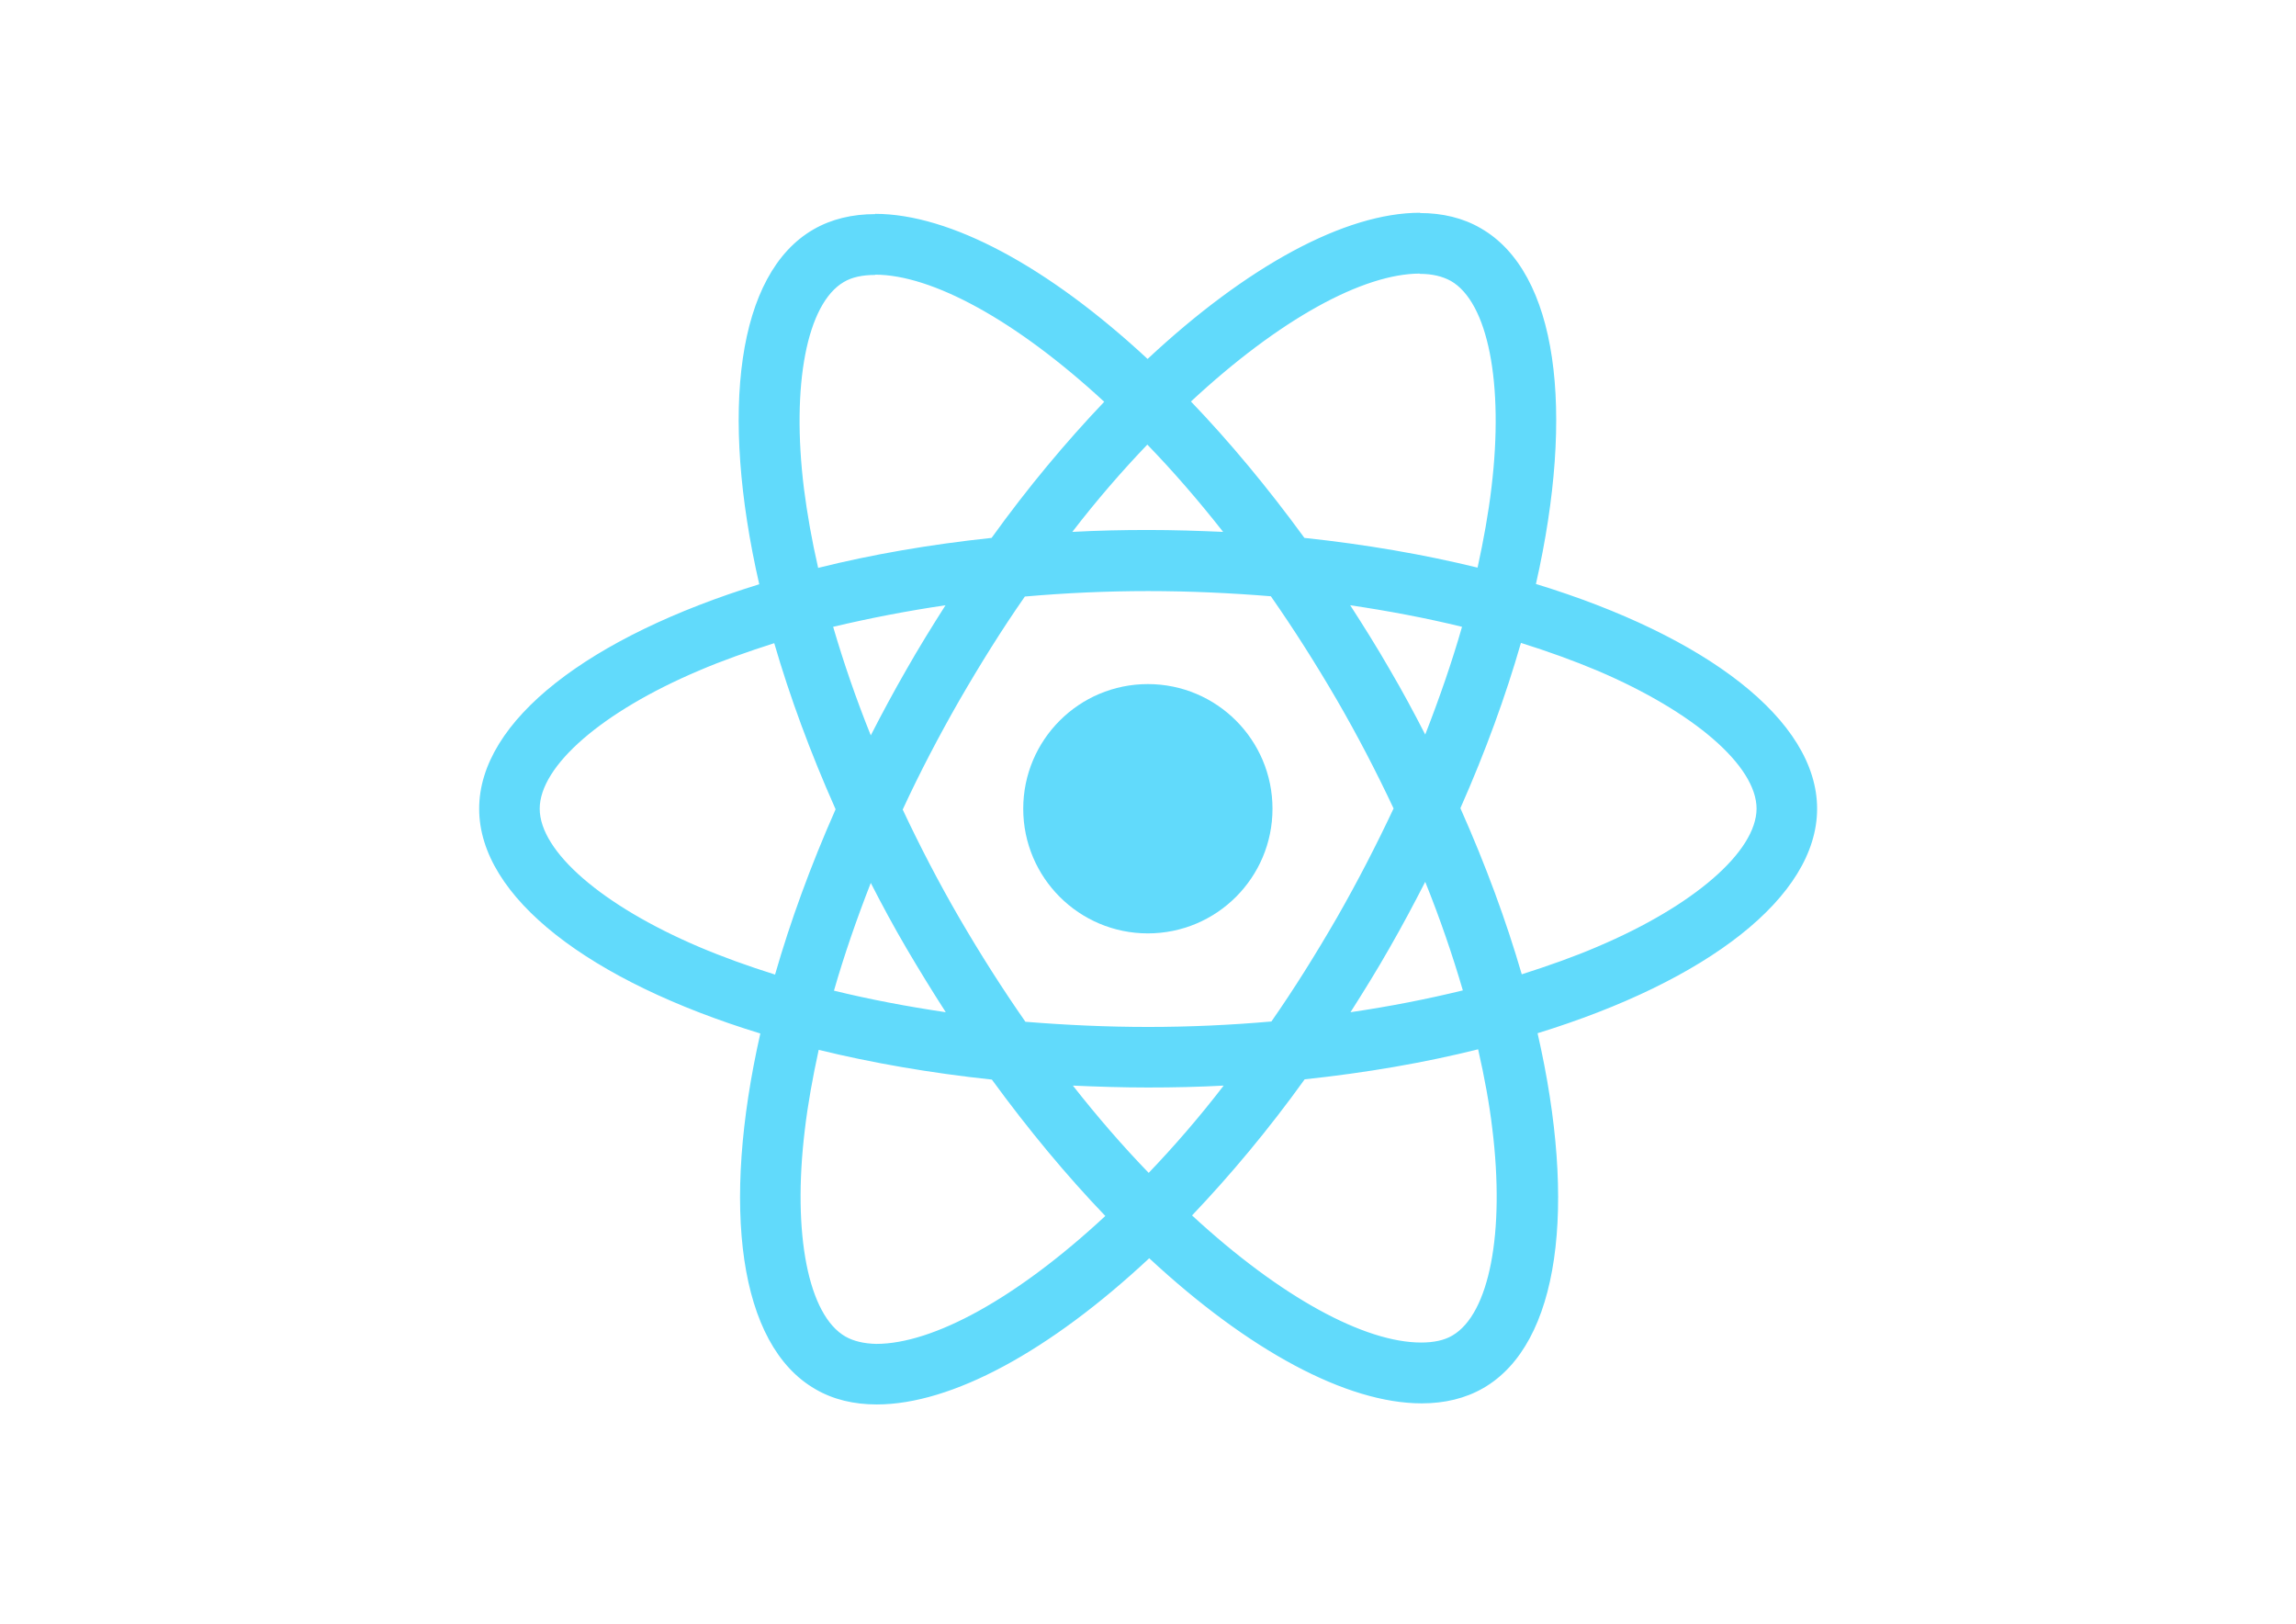
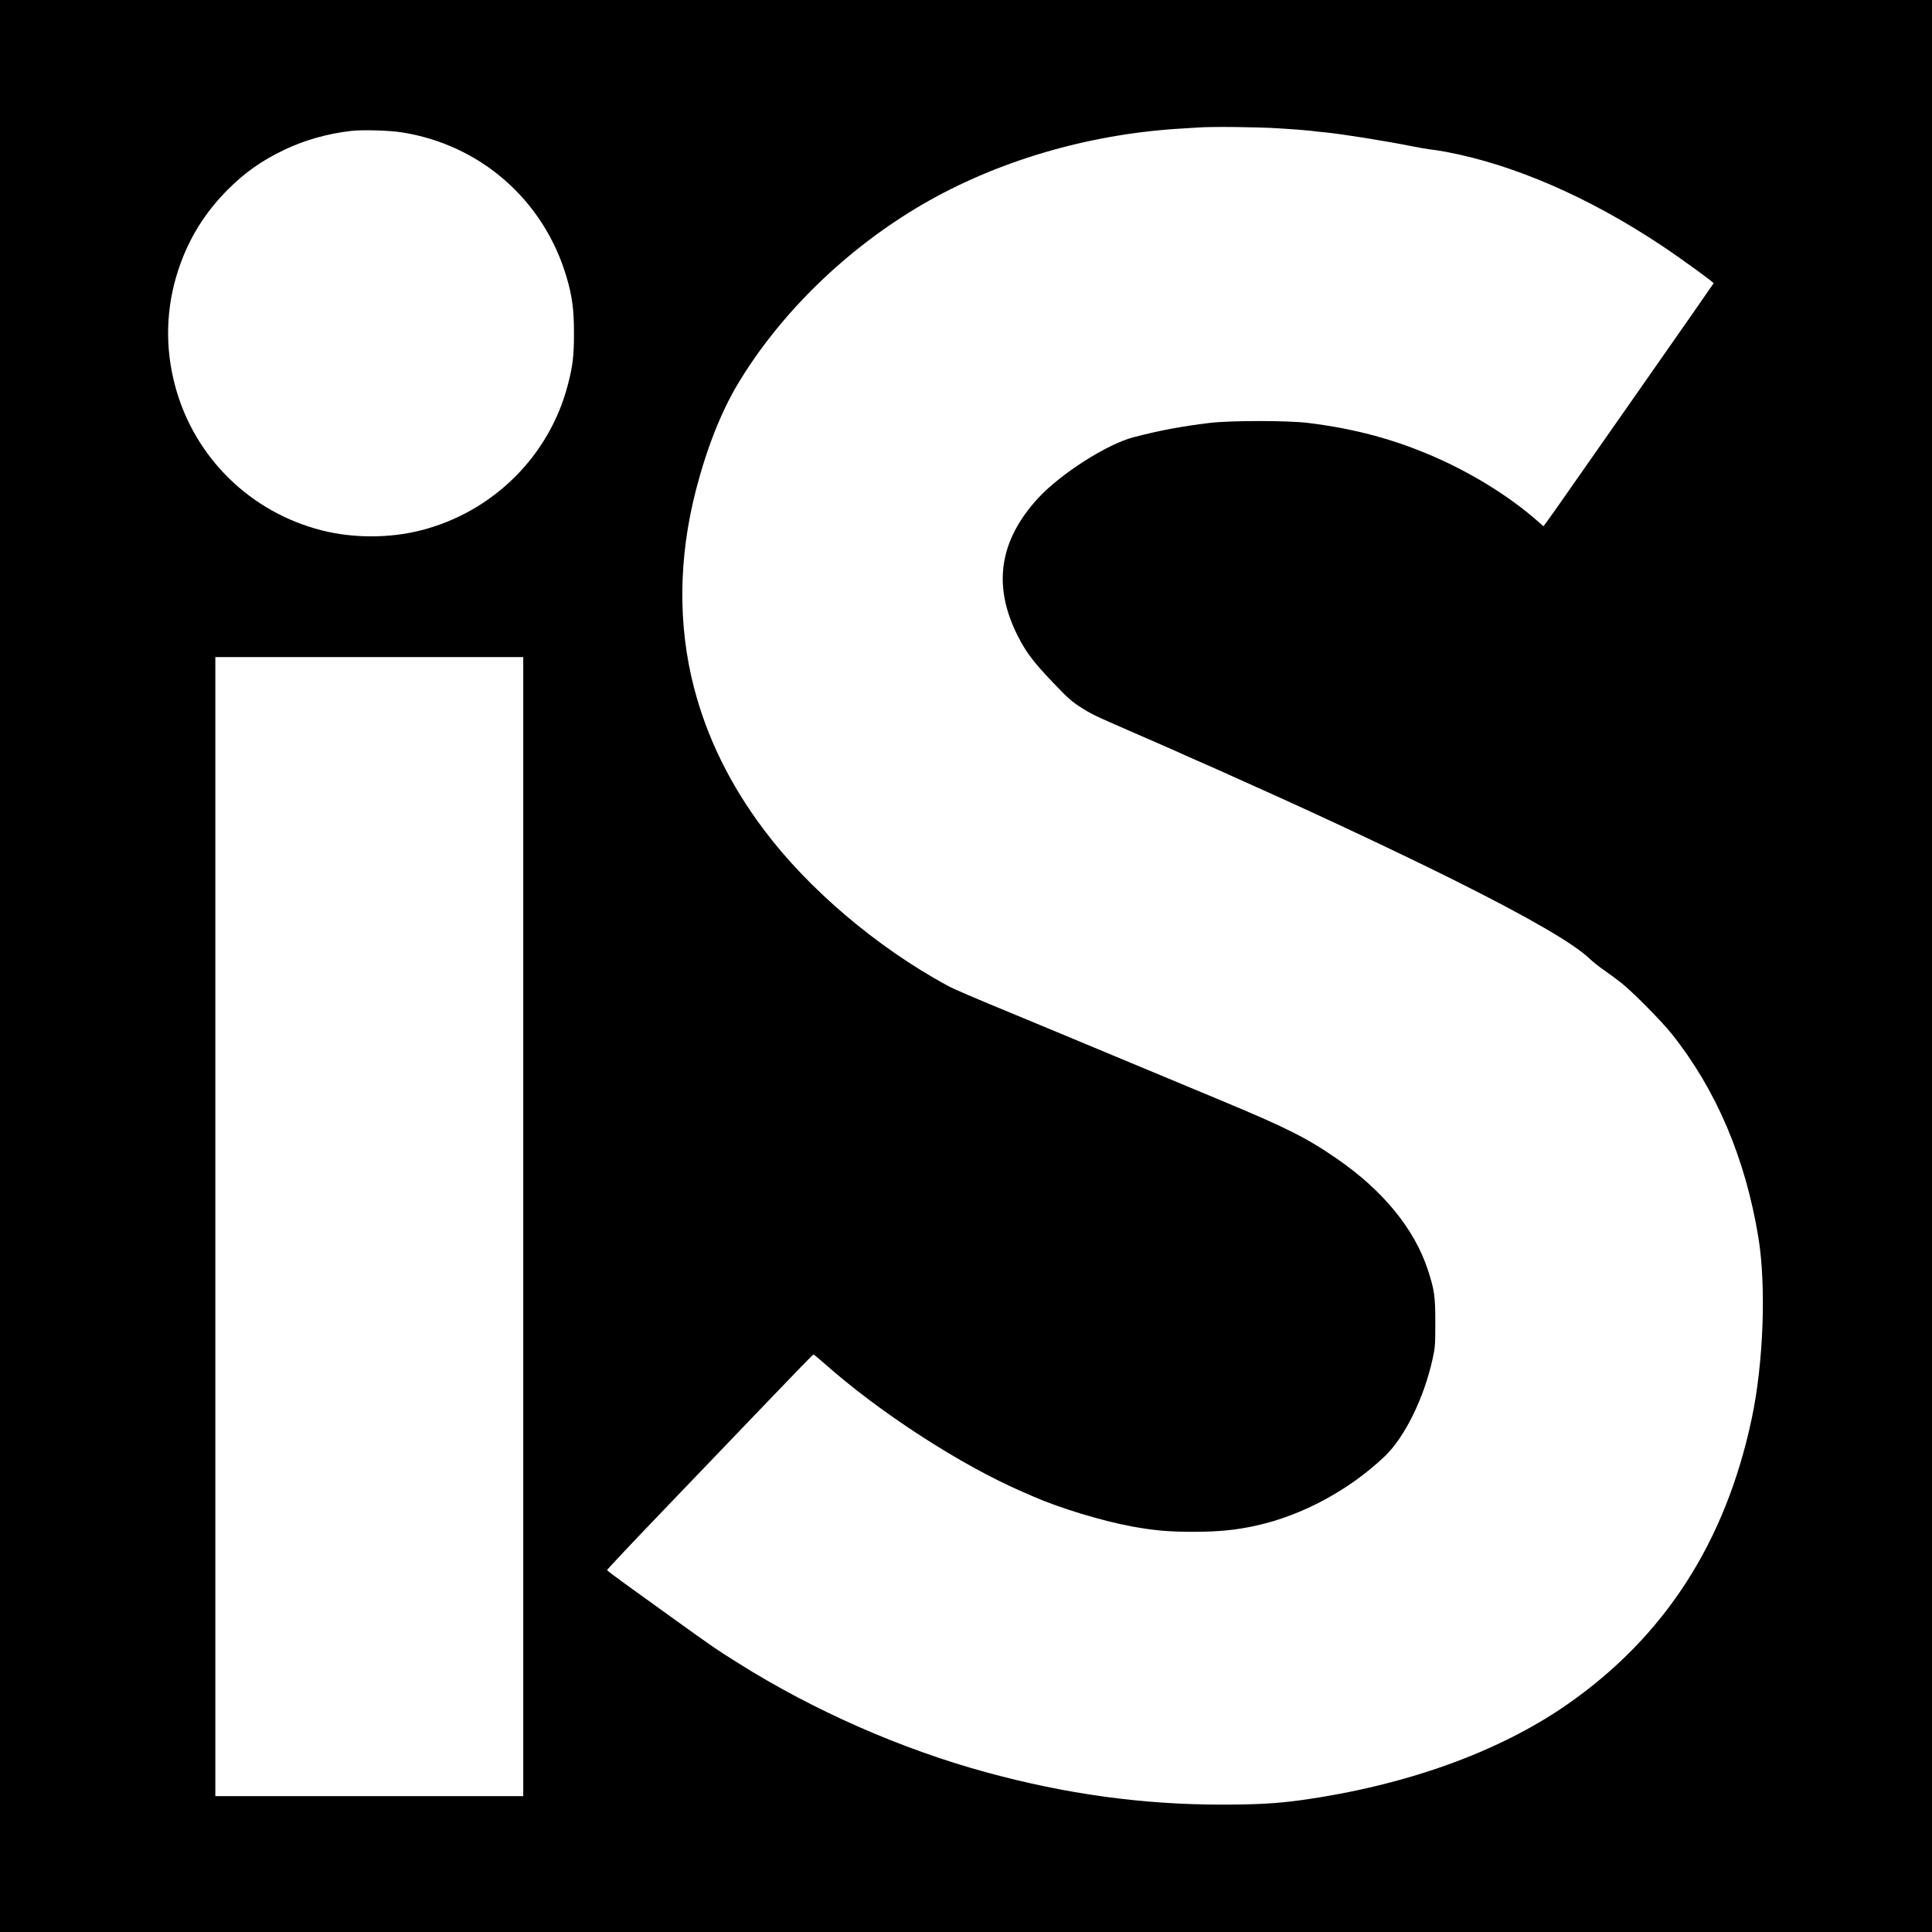
- <svg xmlns="http://www.w3.org/2000/svg" viewBox="0 0 841.9 595.3">
-   <g fill="#61DAFB">
-     <path d="M666.3 296.5c0-32.5-40.7-63.3-103.1-82.4 14.4-63.6 8-114.2-20.2-130.4-6.5-3.8-14.1-5.6-22.4-5.6v22.3c4.6 0 8.3.9 11.4 2.6 13.6 7.8 19.5 37.5 14.9 75.7-1.1 9.4-2.9 19.3-5.1 29.4-19.6-4.8-41-8.5-63.5-10.9-13.5-18.5-27.5-35.3-41.6-50 32.6-30.3 63.2-46.9 84-46.9V78c-27.5 0-63.5 19.6-99.9 53.6-36.4-33.8-72.4-53.2-99.9-53.2v22.3c20.7 0 51.4 16.5 84 46.6-14 14.7-28 31.4-41.3 49.9-22.6 2.4-44 6.1-63.6 11-2.3-10-4-19.7-5.2-29-4.7-38.2 1.1-67.9 14.6-75.8 3-1.8 6.9-2.6 11.5-2.6V78.5c-8.4 0-16 1.8-22.6 5.6-28.1 16.2-34.4 66.7-19.9 130.1-62.2 19.2-102.7 49.9-102.7 82.3 0 32.5 40.7 63.3 103.1 82.4-14.4 63.6-8 114.2 20.2 130.4 6.5 3.8 14.1 5.6 22.5 5.6 27.5 0 63.5-19.6 99.9-53.6 36.4 33.8 72.4 53.2 99.9 53.2 8.4 0 16-1.8 22.6-5.6 28.1-16.2 34.4-66.7 19.9-130.1 62-19.1 102.5-49.9 102.5-82.3zm-130.2-66.7c-3.7 12.9-8.3 26.2-13.5 39.5-4.1-8-8.4-16-13.1-24-4.6-8-9.5-15.8-14.4-23.4 14.2 2.1 27.9 4.7 41 7.9zm-45.8 106.5c-7.8 13.5-15.8 26.3-24.1 38.2-14.9 1.3-30 2-45.2 2-15.1 0-30.2-.7-45-1.9-8.3-11.9-16.4-24.6-24.2-38-7.6-13.1-14.5-26.4-20.8-39.8 6.2-13.4 13.2-26.8 20.7-39.9 7.8-13.5 15.8-26.3 24.1-38.2 14.9-1.3 30-2 45.2-2 15.1 0 30.2.7 45 1.9 8.3 11.9 16.4 24.6 24.2 38 7.6 13.1 14.5 26.4 20.8 39.8-6.3 13.4-13.2 26.8-20.7 39.9zm32.3-13c5.4 13.4 10 26.8 13.8 39.8-13.1 3.2-26.9 5.9-41.2 8 4.9-7.7 9.8-15.6 14.4-23.7 4.6-8 8.9-16.1 13-24.1zM421.2 430c-9.3-9.6-18.6-20.3-27.8-32 9 .4 18.2.7 27.5.7 9.4 0 18.7-.2 27.8-.7-9 11.7-18.3 22.4-27.5 32zm-74.4-58.9c-14.2-2.1-27.9-4.7-41-7.9 3.7-12.9 8.3-26.2 13.5-39.5 4.1 8 8.4 16 13.1 24 4.7 8 9.5 15.8 14.4 23.4zM420.7 163c9.3 9.6 18.6 20.3 27.8 32-9-.4-18.2-.7-27.5-.7-9.4 0-18.7.2-27.8.7 9-11.7 18.3-22.4 27.5-32zm-74 58.9c-4.9 7.7-9.8 15.6-14.4 23.7-4.6 8-8.9 16-13 24-5.4-13.4-10-26.8-13.8-39.8 13.1-3.1 26.9-5.8 41.2-7.9zm-90.5 125.2c-35.4-15.1-58.3-34.9-58.3-50.6 0-15.7 22.9-35.6 58.3-50.6 8.6-3.7 18-7 27.7-10.1 5.7 19.6 13.2 40 22.5 60.9-9.2 20.8-16.6 41.1-22.2 60.6-9.9-3.1-19.3-6.5-28-10.2zM310 490c-13.6-7.8-19.5-37.5-14.9-75.7 1.1-9.4 2.9-19.3 5.1-29.4 19.6 4.8 41 8.5 63.5 10.9 13.5 18.5 27.5 35.3 41.6 50-32.6 30.3-63.2 46.9-84 46.9-4.5-.1-8.3-1-11.3-2.7zm237.2-76.2c4.7 38.2-1.1 67.9-14.6 75.8-3 1.8-6.9 2.6-11.5 2.6-20.7 0-51.4-16.5-84-46.6 14-14.7 28-31.4 41.3-49.9 22.6-2.4 44-6.1 63.6-11 2.3 10.1 4.1 19.8 5.2 29.1zm38.5-66.7c-8.6 3.7-18 7-27.7 10.1-5.7-19.6-13.2-40-22.5-60.9 9.2-20.8 16.6-41.1 22.2-60.6 9.9 3.1 19.3 6.5 28.1 10.2 35.4 15.1 58.3 34.9 58.3 50.6-.1 15.7-23 35.6-58.4 50.6zM320.8 78.4z" />
-     <circle cx="420.9" cy="296.5" r="45.7" />
-     <path d="M520.5 78.1z" />
+ <svg xmlns="http://www.w3.org/2000/svg" version="1.0" width="1920pt" height="1920pt" viewBox="0 0 1920 1920" preserveAspectRatio="xMidYMid meet">
+   <g transform="translate(0,1920) scale(0.1,-0.1)" fill="#000000" stroke="none">
+     <path d="M0 9600 l0 -9600 9600 0 9600 0 0 9600 0 9600 -9600 0 -9600 0 0 -9600z m12700 8325 c135 -8 279 -19 320 -24 41 -6 107 -13 145 -16 168 -16 619 -88 875 -140 63 -13 142 -26 175 -30 33 -3 105 -15 160 -25 671 -127 1409 -447 2130 -925 173 -114 525 -369 525 -380 0 -2 -341 -491 -758 -1087 -417 -596 -784 -1119 -814 -1163 -31 -44 -70 -99 -88 -123 l-31 -42 -72 63 c-272 237 -639 464 -1012 627 -403 175 -788 279 -1255 337 -203 25 -770 25 -979 0 -280 -34 -499 -75 -755 -142 -263 -68 -722 -361 -946 -602 -389 -421 -458 -870 -208 -1368 83 -164 152 -257 341 -456 148 -156 194 -198 272 -248 124 -80 137 -86 541 -262 192 -83 378 -165 414 -181 36 -17 155 -70 265 -118 110 -48 232 -102 270 -120 39 -18 156 -70 260 -117 645 -288 1435 -660 1975 -929 741 -370 1193 -632 1348 -782 32 -30 95 -81 142 -113 47 -32 123 -88 170 -125 118 -94 398 -377 504 -509 442 -555 732 -1236 861 -2025 78 -482 51 -1243 -66 -1795 -260 -1232 -868 -2173 -1839 -2847 -680 -472 -1606 -804 -2642 -948 -240 -33 -438 -44 -788 -44 -787 0 -1542 104 -2335 320 -847 231 -1716 613 -2465 1084 -224 140 -274 175 -689 474 -146 105 -344 248 -440 317 -96 69 -176 130 -178 135 -2 5 259 282 580 616 320 334 780 814 1022 1066 242 253 444 461 448 461 4 1 52 -38 105 -85 548 -488 1359 -1014 1977 -1281 44 -19 94 -40 110 -48 263 -114 677 -240 970 -294 231 -42 371 -54 620 -54 251 1 417 17 620 62 457 101 926 354 1277 689 197 188 388 575 474 962 26 118 28 139 28 365 0 264 -9 326 -74 525 -133 406 -446 789 -900 1102 -308 213 -503 310 -1170 588 -305 127 -602 251 -660 275 -58 24 -166 69 -240 100 -74 31 -182 76 -240 100 -58 24 -166 69 -240 100 -74 31 -182 76 -240 100 -58 24 -204 85 -325 135 -521 215 -694 289 -765 328 -699 381 -1377 957 -1817 1544 -338 449 -568 919 -697 1418 -160 620 -153 1287 19 1955 107 416 250 779 416 1057 422 705 1085 1349 1839 1788 735 427 1627 691 2530 750 91 5 185 12 210 13 134 10 577 5 790 -8z m-8709 -40 c783 -122 1412 -673 1638 -1434 57 -191 76 -332 75 -566 0 -226 -12 -322 -61 -510 -184 -709 -747 -1265 -1462 -1446 -311 -79 -671 -79 -982 0 -708 179 -1261 720 -1454 1419 -109 393 -98 799 31 1182 102 303 261 558 488 786 174 173 334 286 561 395 200 96 433 162 666 188 110 13 379 5 500 -14z m1209 -10875 l0 -5660 -1530 0 -1530 0 0 5660 0 5660 1530 0 1530 0 0 -5660z" />
  </g>
</svg>
